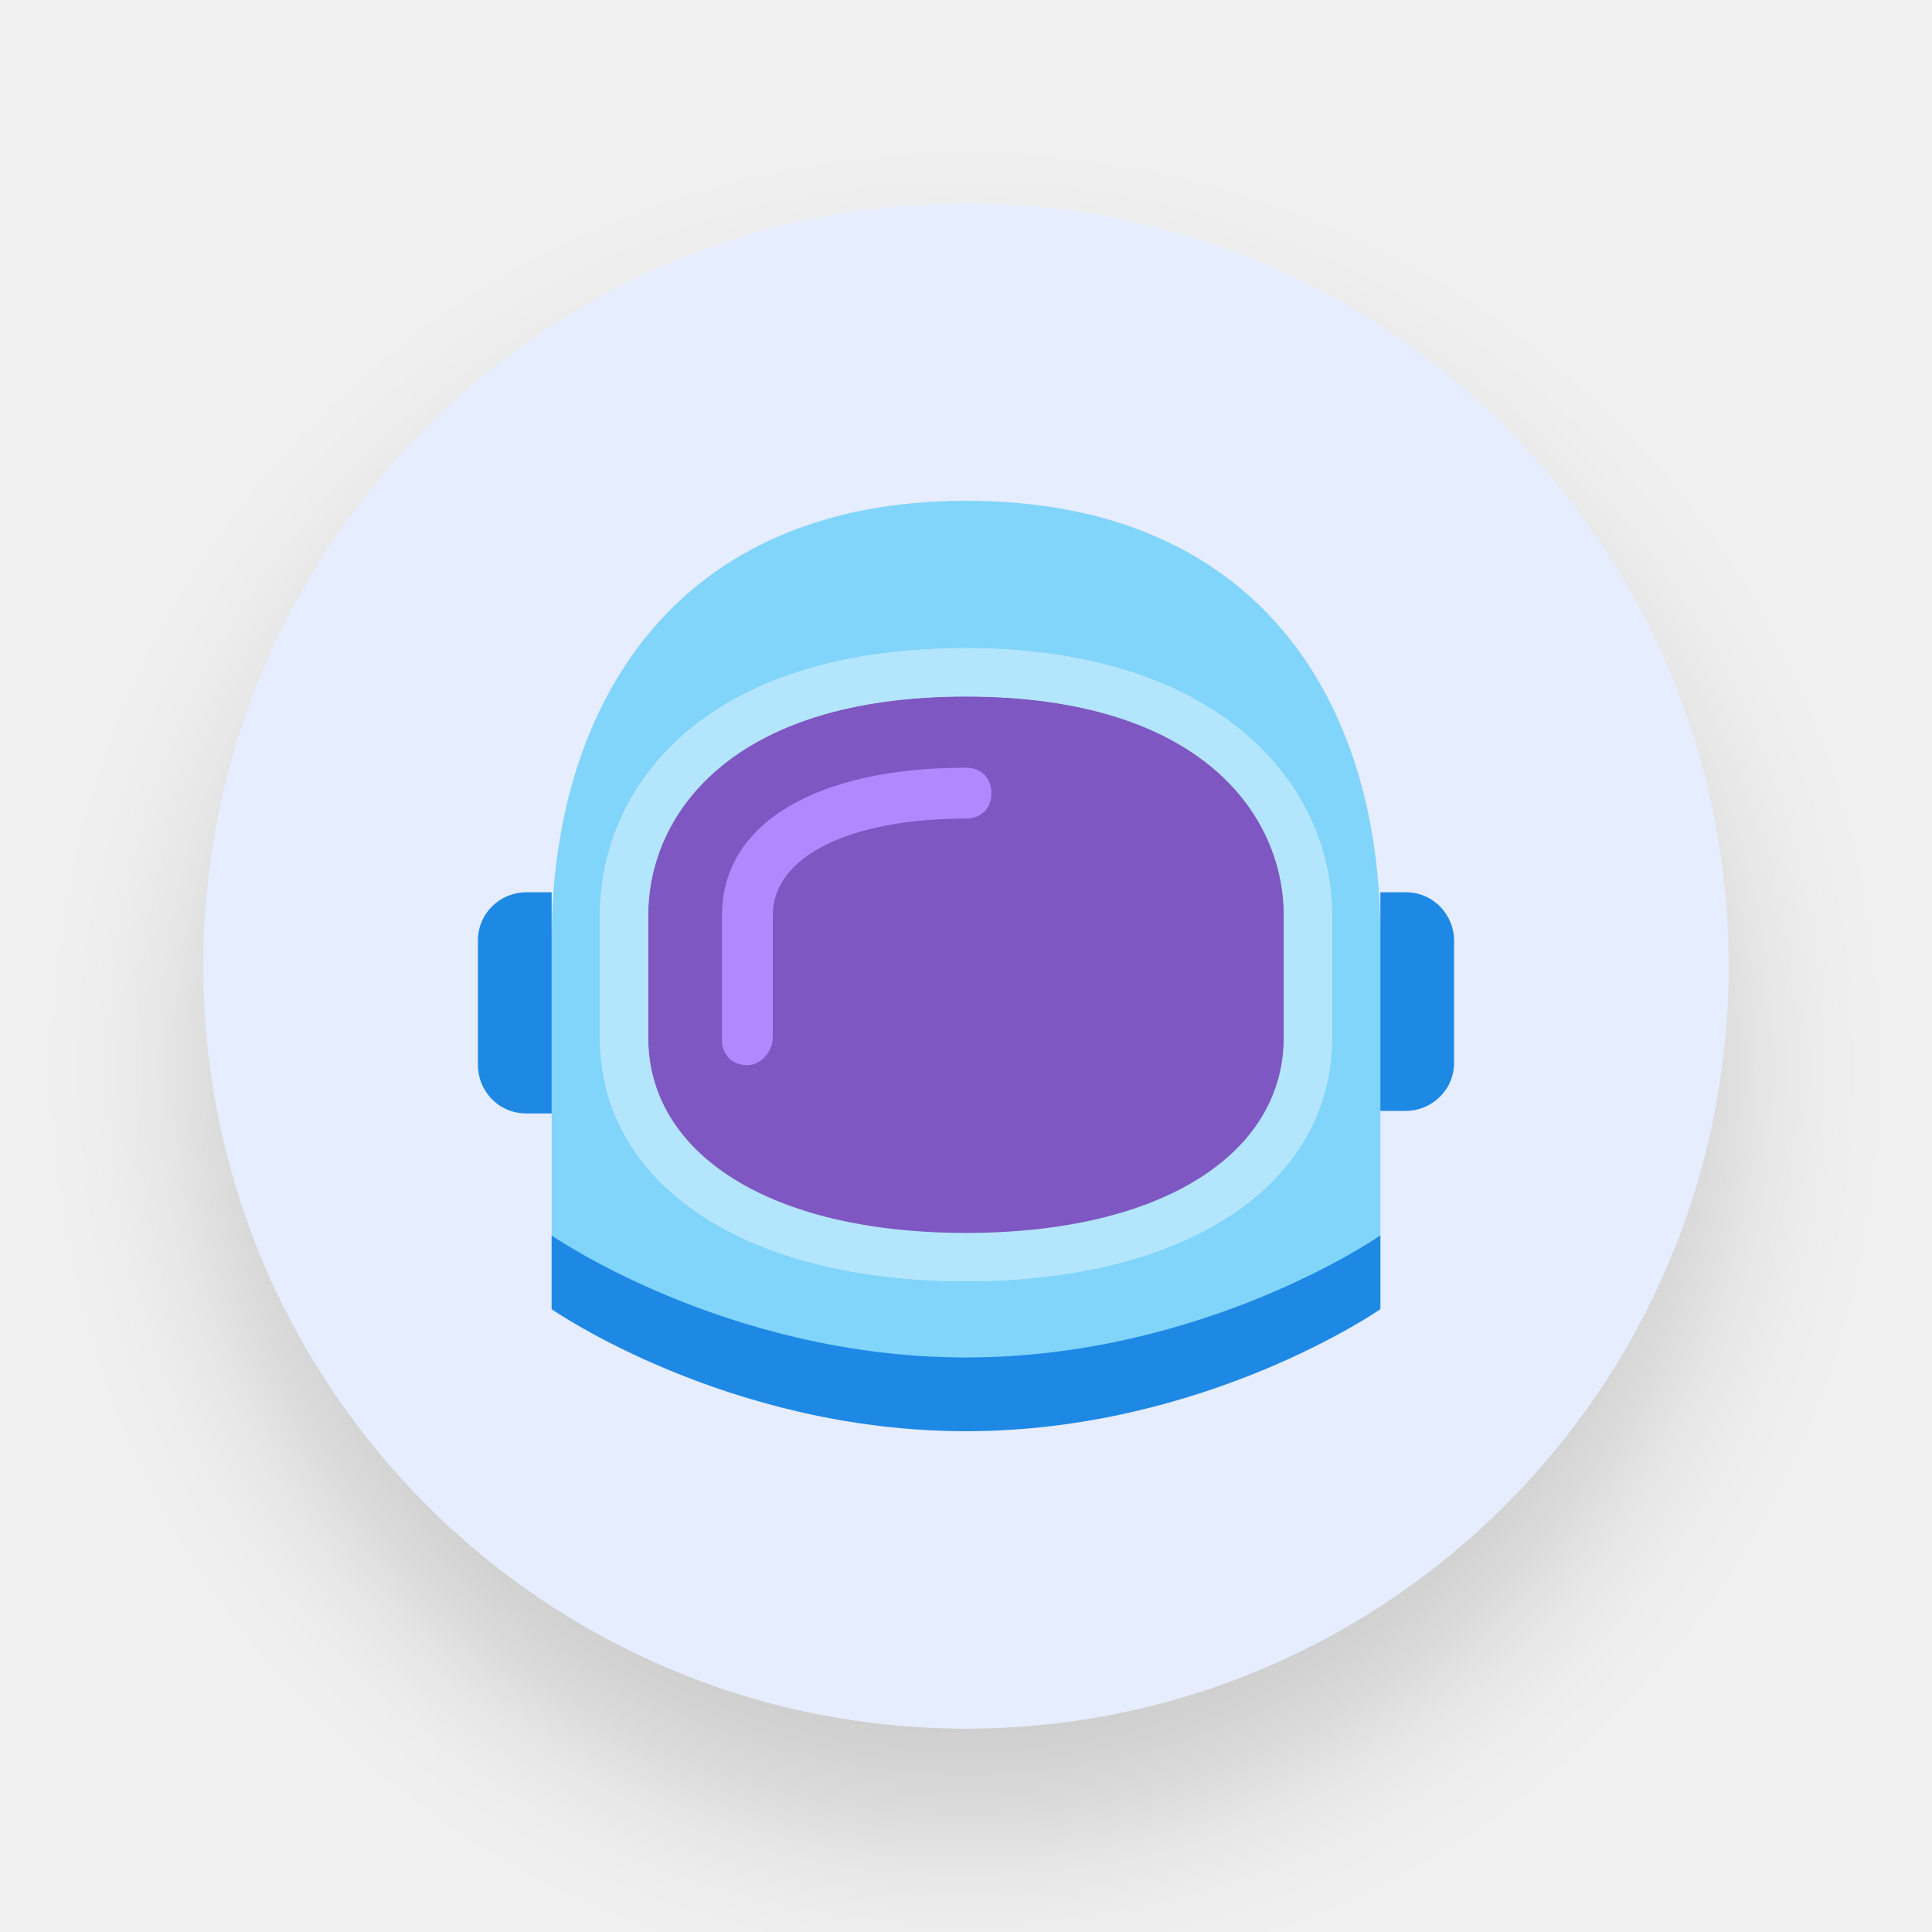
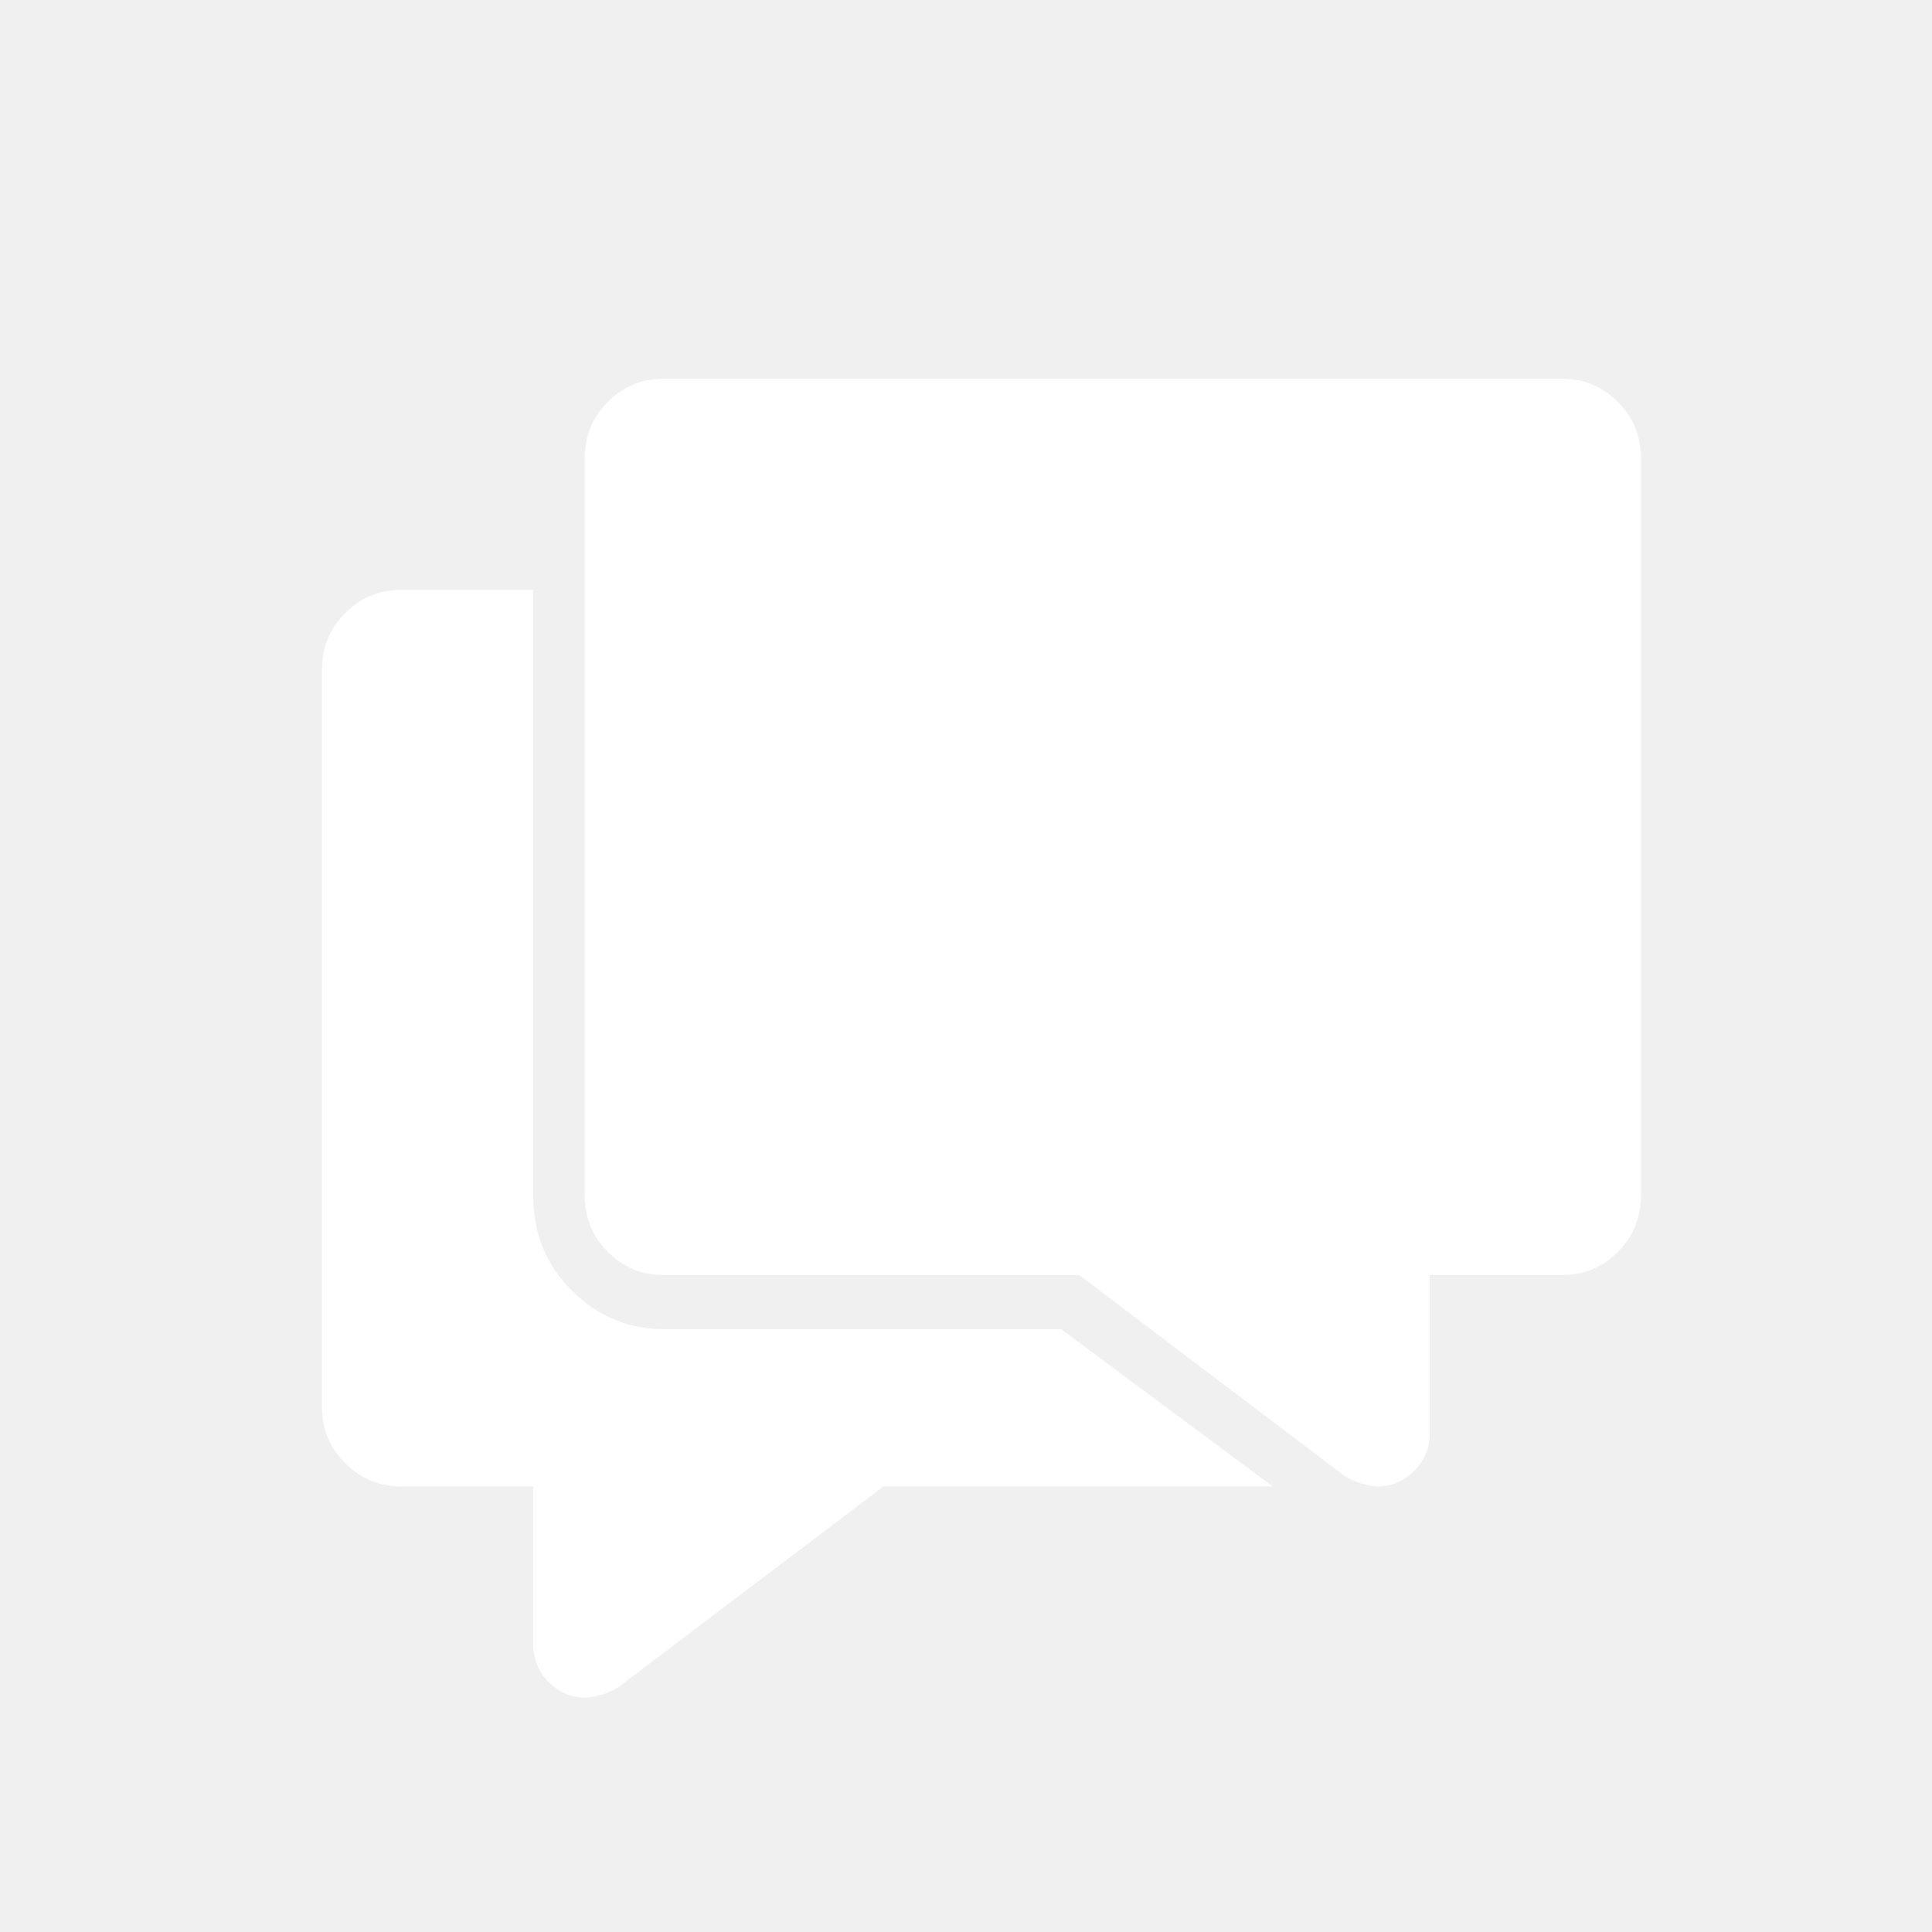
- <svg xmlns="http://www.w3.org/2000/svg" xmlns:xlink="http://www.w3.org/1999/xlink" width="76px" height="76px" viewBox="0 0 76 76" version="1.1">
-   <defs>
-     <rect id="path-1" x="0" y="0" width="60" height="60" rx="30" />
-     <filter x="-18.3%" y="-11.7%" width="136.7%" height="136.7%" filterUnits="objectBoundingBox" id="filter-2">
-       <feOffset dx="0" dy="4" in="SourceAlpha" result="shadowOffsetOuter1" />
-       <feGaussianBlur stdDeviation="3" in="shadowOffsetOuter1" result="shadowBlurOuter1" />
-       <feColorMatrix values="0 0 0 0 0   0 0 0 0 0   0 0 0 0 0  0 0 0 0.15 0" type="matrix" in="shadowBlurOuter1" />
-     </filter>
-   </defs>
-   <g id="Chatbot-Avatar" stroke="none" stroke-width="1" fill="none" fill-rule="evenodd">
-     <g id="Collapsed/Circle/Avatar" transform="translate(8, 8)">
-       <g id="Dropshadow" fill-rule="nonzero" fill="black" fill-opacity="1">
-         <use filter="url(#filter-2)" xlink:href="#path-1" />
-       </g>
-       <rect id="Background" fill="#E6EDFF" fill-rule="nonzero" x="0" y="0" width="60" height="60" rx="30" />
-       <g id="bot" transform="translate(10, 11)">
-         <path d="M20,37.2 C10.5,37.2 3.7,32.4 3.7,32.4 L3.7,18 C3.7,8.8 8.5,0.7 20,0.7 C31.5,0.7 36.3,8.6 36.3,17.8 L36.3,32.4 C36.3,32.4 29.5,37.2 20,37.2 Z" id="Path" fill="#81D4FA" />
-         <path d="M3.7,24.8 L2.7,24.8 C1.6,24.8 0.8,23.9 0.8,22.9 L0.8,18 C0.8,16.9 1.7,16.1 2.7,16.1 L3.7,16.1 L3.7,24.8 L3.7,24.8 Z M36.3,16.1 L37.3,16.1 C38.4,16.1 39.2,17 39.2,18 L39.2,22.8 C39.2,23.9 38.3,24.7 37.3,24.7 L36.3,24.7 L36.3,16.1 Z M3.7,29.6 L3.7,32.5 C3.7,32.5 10.6,37.3 20,37.3 C29.4,37.3 36.3,32.5 36.3,32.5 L36.3,29.6 C36.3,29.6 29.4,34.4 20,34.4 C10.6,34.4 3.7,29.6 3.7,29.6 Z" id="Shape" fill="#1E88E5" fill-rule="nonzero" />
-         <path d="M20,30.5 C11.8,30.5 6.6,27.1 6.6,21.9 L6.6,17 C6.6,12.6 10.1,7.4 20,7.4 C29.9,7.4 33.4,12.6 33.4,17 L33.4,21.8 C33.4,27.1 28.2,30.5 20,30.5 Z" id="Path" fill="#7E57C2" />
-         <path d="M20,8.4 C29.3,8.4 32.5,13.1 32.5,17 L32.5,21.8 C32.5,26.4 27.7,29.5 20,29.5 C12.3,29.5 7.5,26.4 7.5,21.8 L7.5,17 C7.5,13.1 10.7,8.4 20,8.4 L20,8.4 Z M20,6.5 C9.4,6.5 5.6,12.2 5.6,17 L5.6,21.8 C5.6,27.6 11.3,31.4 20,31.4 C28.7,31.4 34.4,27.6 34.4,21.8 L34.4,17 C34.4,11.8 29.9,6.5 20,6.5 Z" id="Shape" fill="#B3E5FC" fill-rule="nonzero" />
-         <path d="M20,30.5 C11.8,30.5 6.6,27.1 6.6,21.9 L6.6,17 C6.6,12.6 10.1,7.4 20,7.4 C29.9,7.4 33.4,12.6 33.4,17 L33.4,21.8 C33.4,27.1 28.2,30.5 20,30.5 Z" id="Path" fill="#7E57C2" />
-         <path d="M20,8.4 C29.3,8.4 32.5,13.1 32.5,17 L32.5,21.8 C32.5,26.4 27.7,29.5 20,29.5 C12.3,29.5 7.5,26.4 7.5,21.8 L7.5,17 C7.5,13.1 10.7,8.4 20,8.4 L20,8.4 Z M20,6.5 C9.4,6.5 5.6,12.2 5.6,17 L5.6,21.8 C5.6,27.6 11.3,31.4 20,31.4 C28.7,31.4 34.4,27.6 34.4,21.8 L34.4,17 C34.4,11.8 29.9,6.5 20,6.5 Z" id="Shape" fill="#B3E5FC" fill-rule="nonzero" />
-         <path d="M32.5,21.9 C32.5,26.5 27.7,29.6 20,29.6 C12.3,29.6 7.5,26.5 7.5,21.9 L7.5,17 C7.5,13.1 10.7,8.4 20,8.4 C29.3,8.4 32.5,13.1 32.5,17 L32.5,21.9 Z" id="Path" fill="#7E57C2" />
-         <path d="M11.4,22.9 C10.8,22.9 10.4,22.5 10.4,21.9 L10.4,17 C10.4,13.4 14.1,11.2 20,11.2 C20.6,11.2 21,11.6 21,12.2 C21,12.8 20.6,13.2 20,13.2 C15.4,13.2 12.4,14.7 12.4,17 L12.4,21.8 C12.4,22.4 11.9,22.9 11.4,22.9 Z" id="Path" fill="#B388FF" />
-         <path d="M20,8.4 C29.3,8.4 32.5,13.1 32.5,17 L32.5,21.8 C32.5,26.4 27.7,29.5 20,29.5 C12.3,29.5 7.5,26.4 7.5,21.8 L7.5,17 C7.5,13.1 10.7,8.4 20,8.4 L20,8.4 Z M20,6.5 C9.4,6.5 5.6,12.2 5.6,17 L5.6,21.8 C5.6,27.6 11.3,31.4 20,31.4 C28.7,31.4 34.4,27.6 34.4,21.8 L34.4,17 C34.4,11.8 29.9,6.5 20,6.5 Z" id="Shape" fill="#B3E5FC" fill-rule="nonzero" />
-       </g>
-     </g>
+ <svg xmlns="http://www.w3.org/2000/svg" width="600" height="600" viewBox="0 0 600 600">
+   <g>
+     <circle style="fill:transparent" cx="300" cy="300" r="300" />
+     <path transform="rotate(180 260,260) scale(-0.8,0.8) translate(-545, 0)" style="fill:#FFF; opacity:1;" d="M153,134 C153,134,307,134,307,134 C307,134,389,73,389,73 C389,73,238,73,238,73 C238,73,135,-5,135,-5 C130,-8,125,-9,122,-9 C122,-9,122,-9,122,-9 C117,-9,112,-7,108,-3 C104,1,102,6,102,12 C102,12,102,12,102,12 C102,12,102,73,102,73 C102,73,51,73,51,73 C42,73,35,76,29,82 C23,88,20,95,20,104 C20,104,20,104,20,104 C20,104,20,390,20,390 C20,399,23,406,29,412 C35,418,42,421,51,421 C51,421,51,421,51,421 C51,421,102,421,102,421 C102,421,102,186,102,186 C102,171,107,159,117,149 C127,139,139,134,153,134 C153,134,153,134,153,134Z M501,503 C501,503,501,503,501,503 C501,503,153,503,153,503 C144,503,137,500,131,494 C125,488,122,481,122,472 C122,472,122,472,122,472 C122,472,122,186,122,186 C122,177,125,170,131,164 C137,158,144,155,153,155 C153,155,153,155,153,155 C153,155,314,155,314,155 C314,155,417,77,417,77 C422,74,427,73,430,73 C430,73,430,73,430,73 C435,73,440,75,444,79 C448,83,450,88,450,93 C450,93,450,93,450,93 C450,93,450,155,450,155 C450,155,501,155,501,155 C510,155,517,158,523,164 C529,170,532,177,532,186 C532,186,532,186,532,186 C532,186,532,472,532,472 C532,481,529,488,523,494 C517,500,510,503,501,503Z" />
  </g>
</svg>
